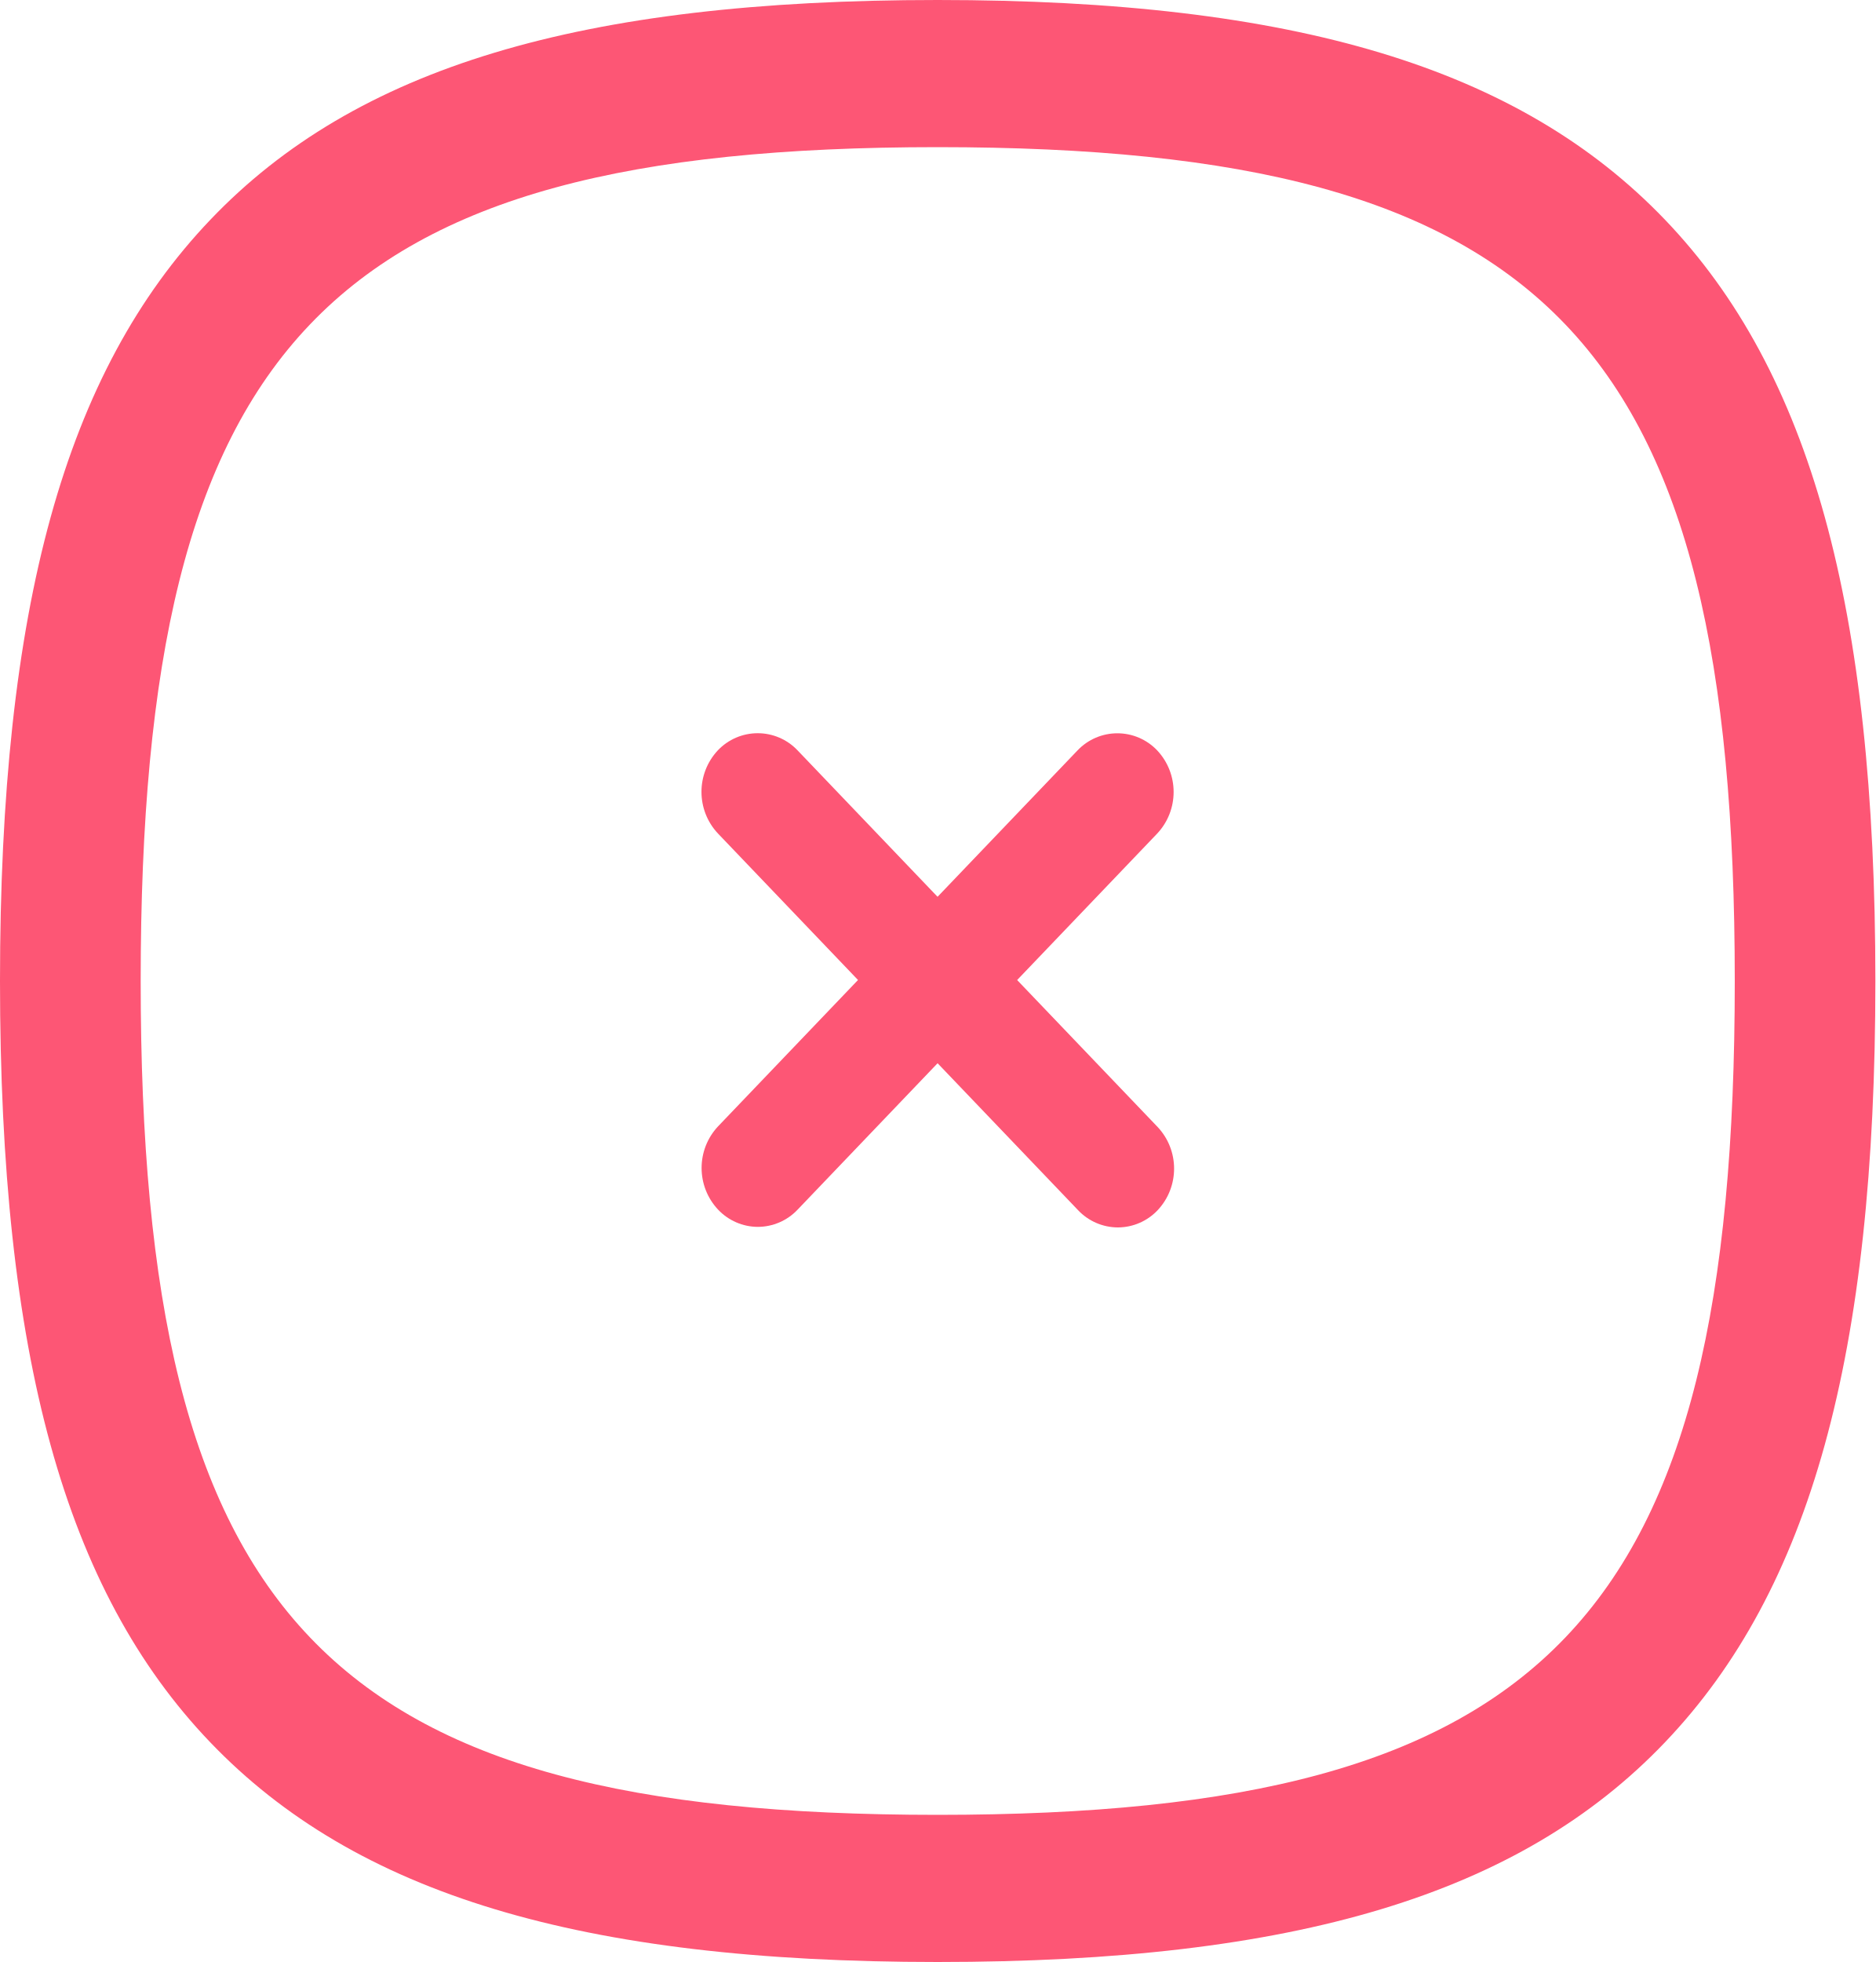
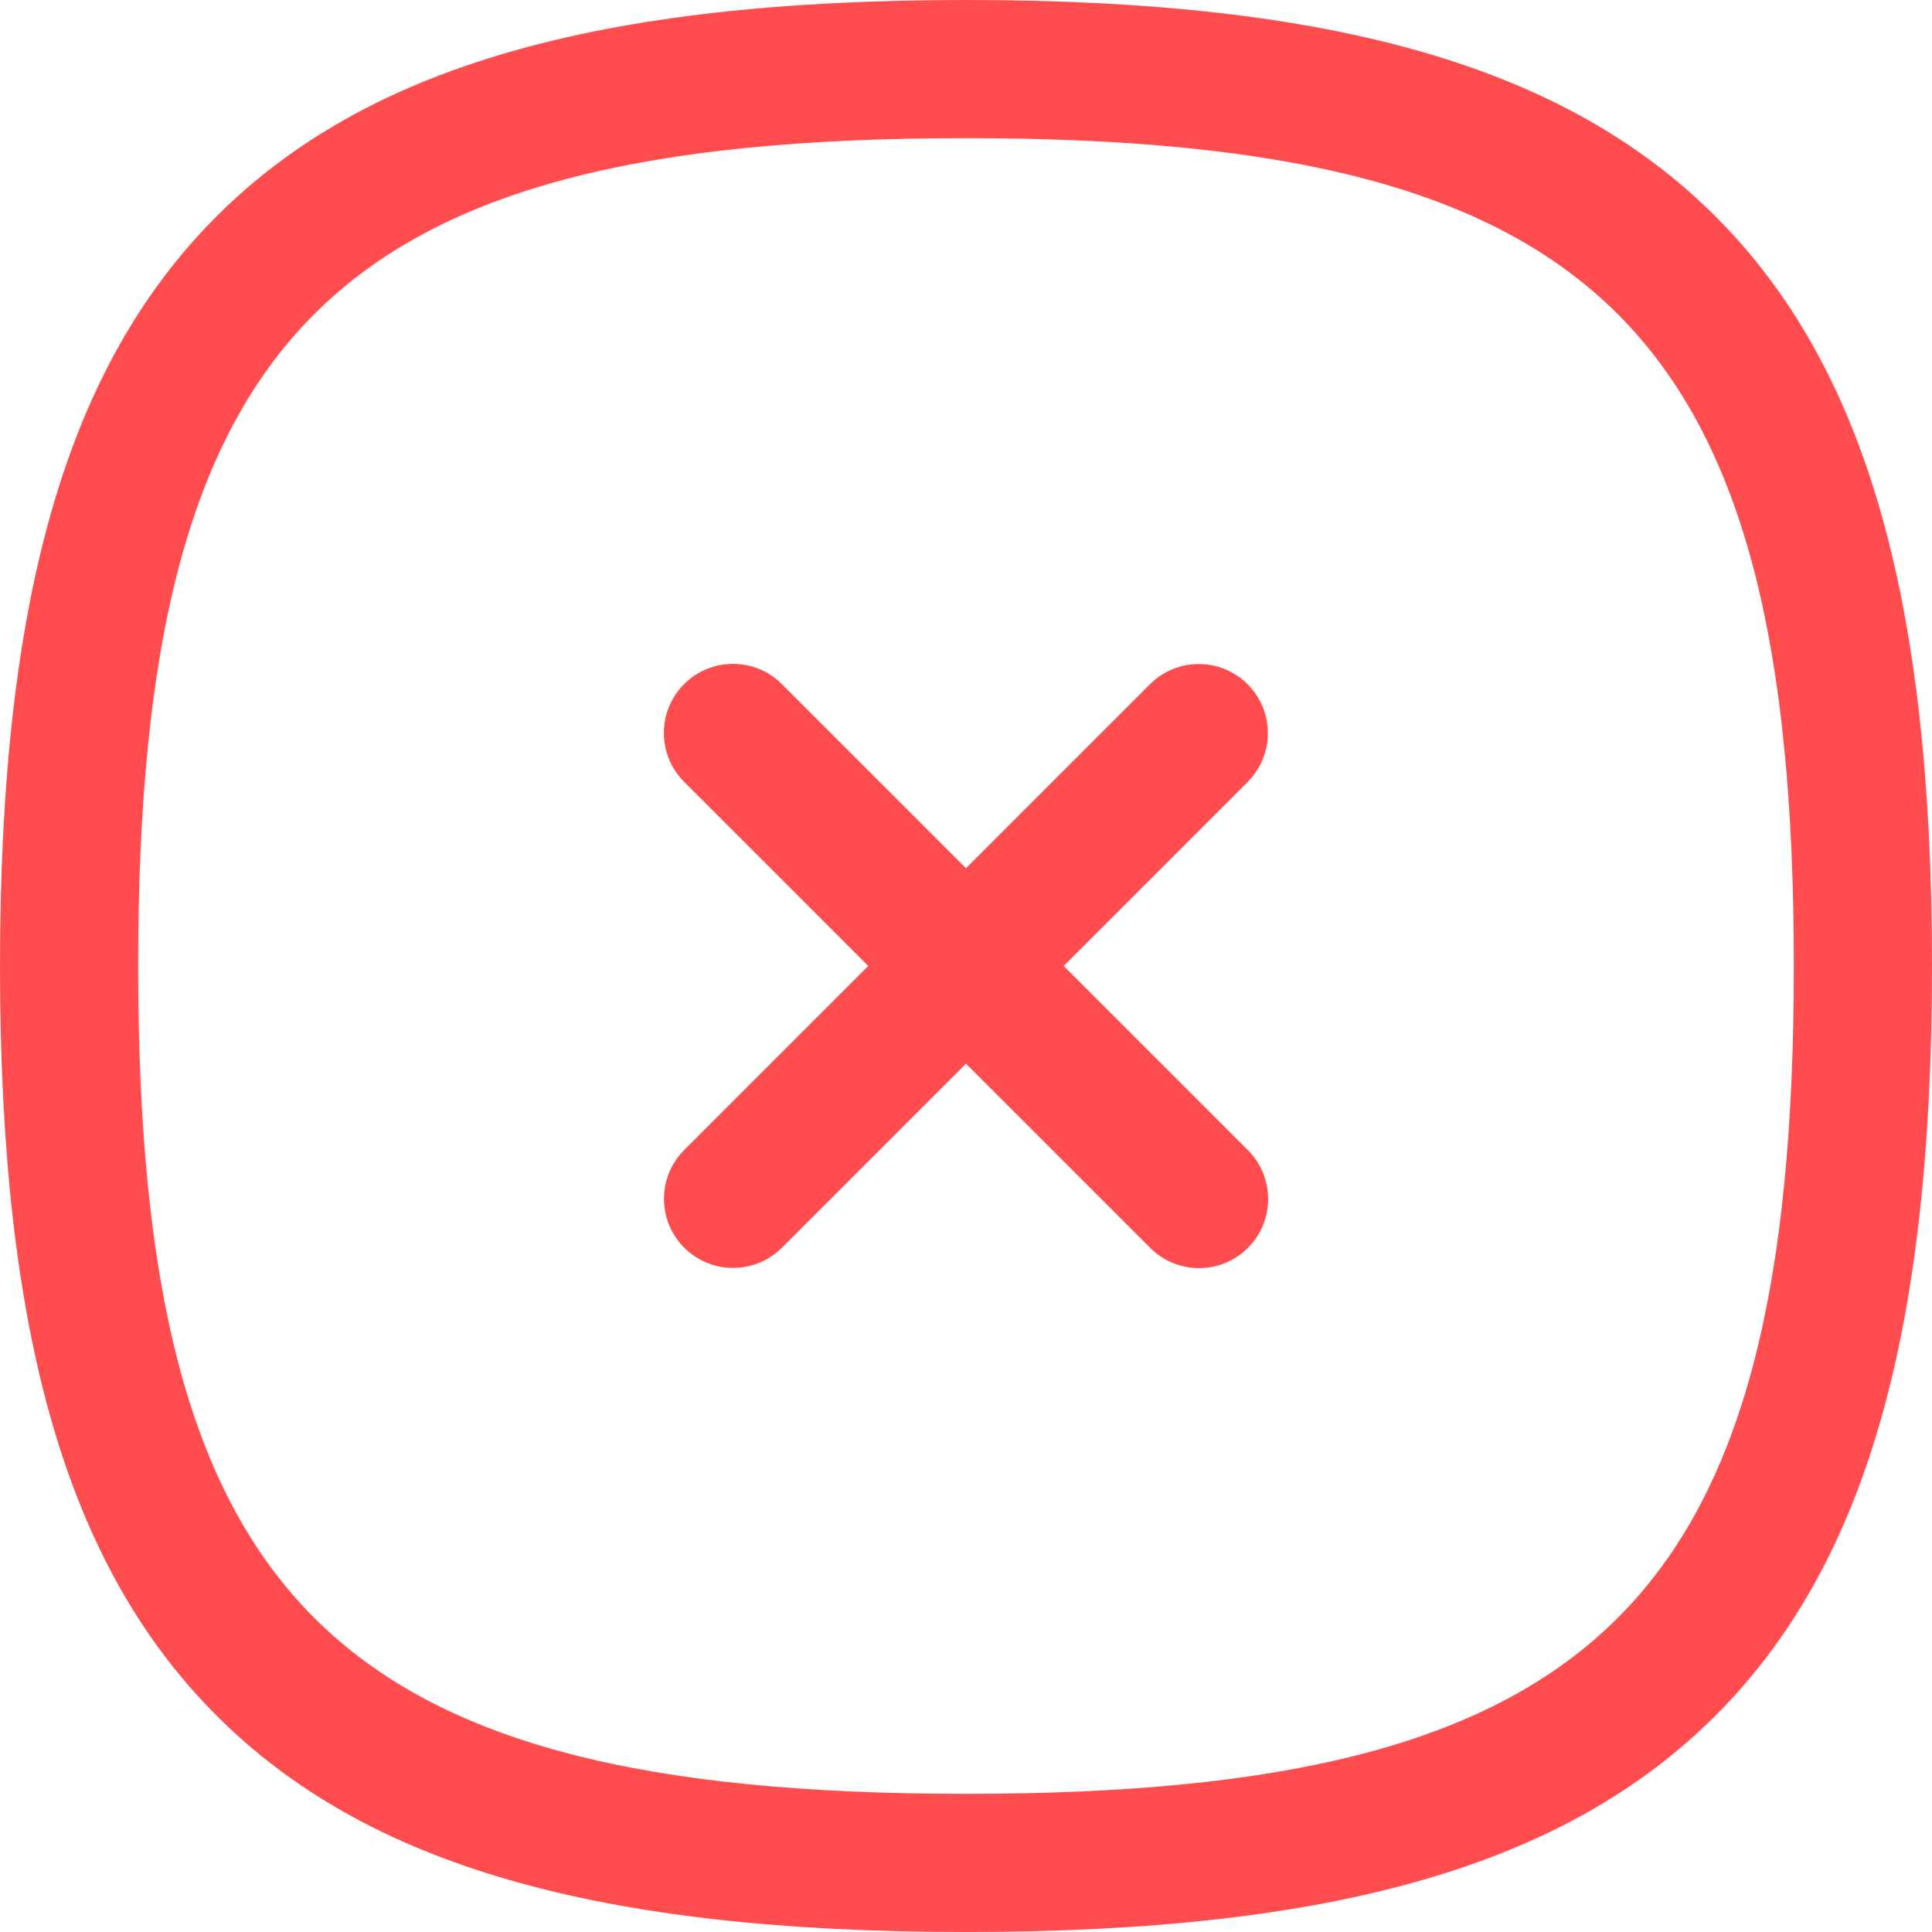
- <svg xmlns="http://www.w3.org/2000/svg" id="Close_Square" data-name="Close Square" width="23.905" height="25" viewBox="0 0 23.905 25">
-   <path id="Stroke_1" data-name="Stroke 1" d="M-.033,5.542a.7.7,0,0,1-.507-.22.775.775,0,0,1,0-1.061L4.042-.53a.7.7,0,0,1,1.014,0,.775.775,0,0,1,0,1.061L.474,5.322A.7.7,0,0,1-.033,5.542Z" transform="translate(9.692 10.091)" fill="#fd5675" />
-   <path id="Stroke_2" data-name="Stroke 2" d="M4.557,5.55a.7.7,0,0,1-.507-.22L-.54.53A.775.775,0,0,1-.54-.53a.7.7,0,0,1,1.014,0l4.59,4.8a.775.775,0,0,1,0,1.061A.7.7,0,0,1,4.557,5.55Z" transform="translate(9.69 10.09)" fill="#fd5675" />
-   <path id="Stroke_3" data-name="Stroke 3" d="M11.2-.75c4.557,0,7.417.865,9.271,2.8s2.681,4.93,2.681,9.7-.827,7.757-2.681,9.7-4.714,2.8-9.271,2.8-7.417-.865-9.271-2.8S-.75,16.516-.75,11.75s.827-7.757,2.681-9.7S6.645-.75,11.2-.75Zm0,23.125c7.786,0,10.16-2.482,10.16-10.625S18.988,1.125,11.2,1.125,1.043,3.607,1.043,11.75,3.417,22.375,11.2,22.375Z" transform="translate(0.75 0.75)" fill="#fd5675" />
+ <svg xmlns="http://www.w3.org/2000/svg" width="20.974" height="20.974" viewBox="0 0 20.974 20.974">
+   <g id="Close_Square" data-name="Close Square" transform="translate(6483.737 12678.973)">
+     <g id="Plus" transform="translate(-6482.987 -12678.223)">
+       <path id="Stroke_1" data-name="Stroke 1" d="M.526,7.9a.75.75,0,0,1-.75-.75V0a.75.75,0,0,1,1.5,0V7.148A.75.75,0,0,1,.526,7.9Z" transform="translate(11.892 6.837) rotate(45)" fill="#ff4d4f" />
+       <path id="Stroke_2" data-name="Stroke 2" d="M7.156,1.276H0a.75.75,0,0,1,0-1.5H7.156a.75.75,0,1,1,0,1.5Z" transform="translate(7.579 6.835) rotate(45)" fill="#ff4d4f" />
+       <path id="Stroke_3" data-name="Stroke 3" d="M9.737-.75c4,0,6.512.725,8.137,2.35s2.35,4.135,2.35,8.137-.725,6.512-2.35,8.137-4.135,2.35-8.137,2.35S3.225,19.5,1.6,17.874-.75,13.739-.75,9.737-.025,3.225,1.6,1.6,5.734-.75,9.737-.75Zm0,19.474c6.887,0,8.987-2.1,8.987-8.987S16.624.75,9.737.75.75,2.85.75,9.737,2.85,18.724,9.737,18.724Z" transform="translate(0 0)" fill="#ff4d4f" />
+     </g>
+   </g>
</svg>
